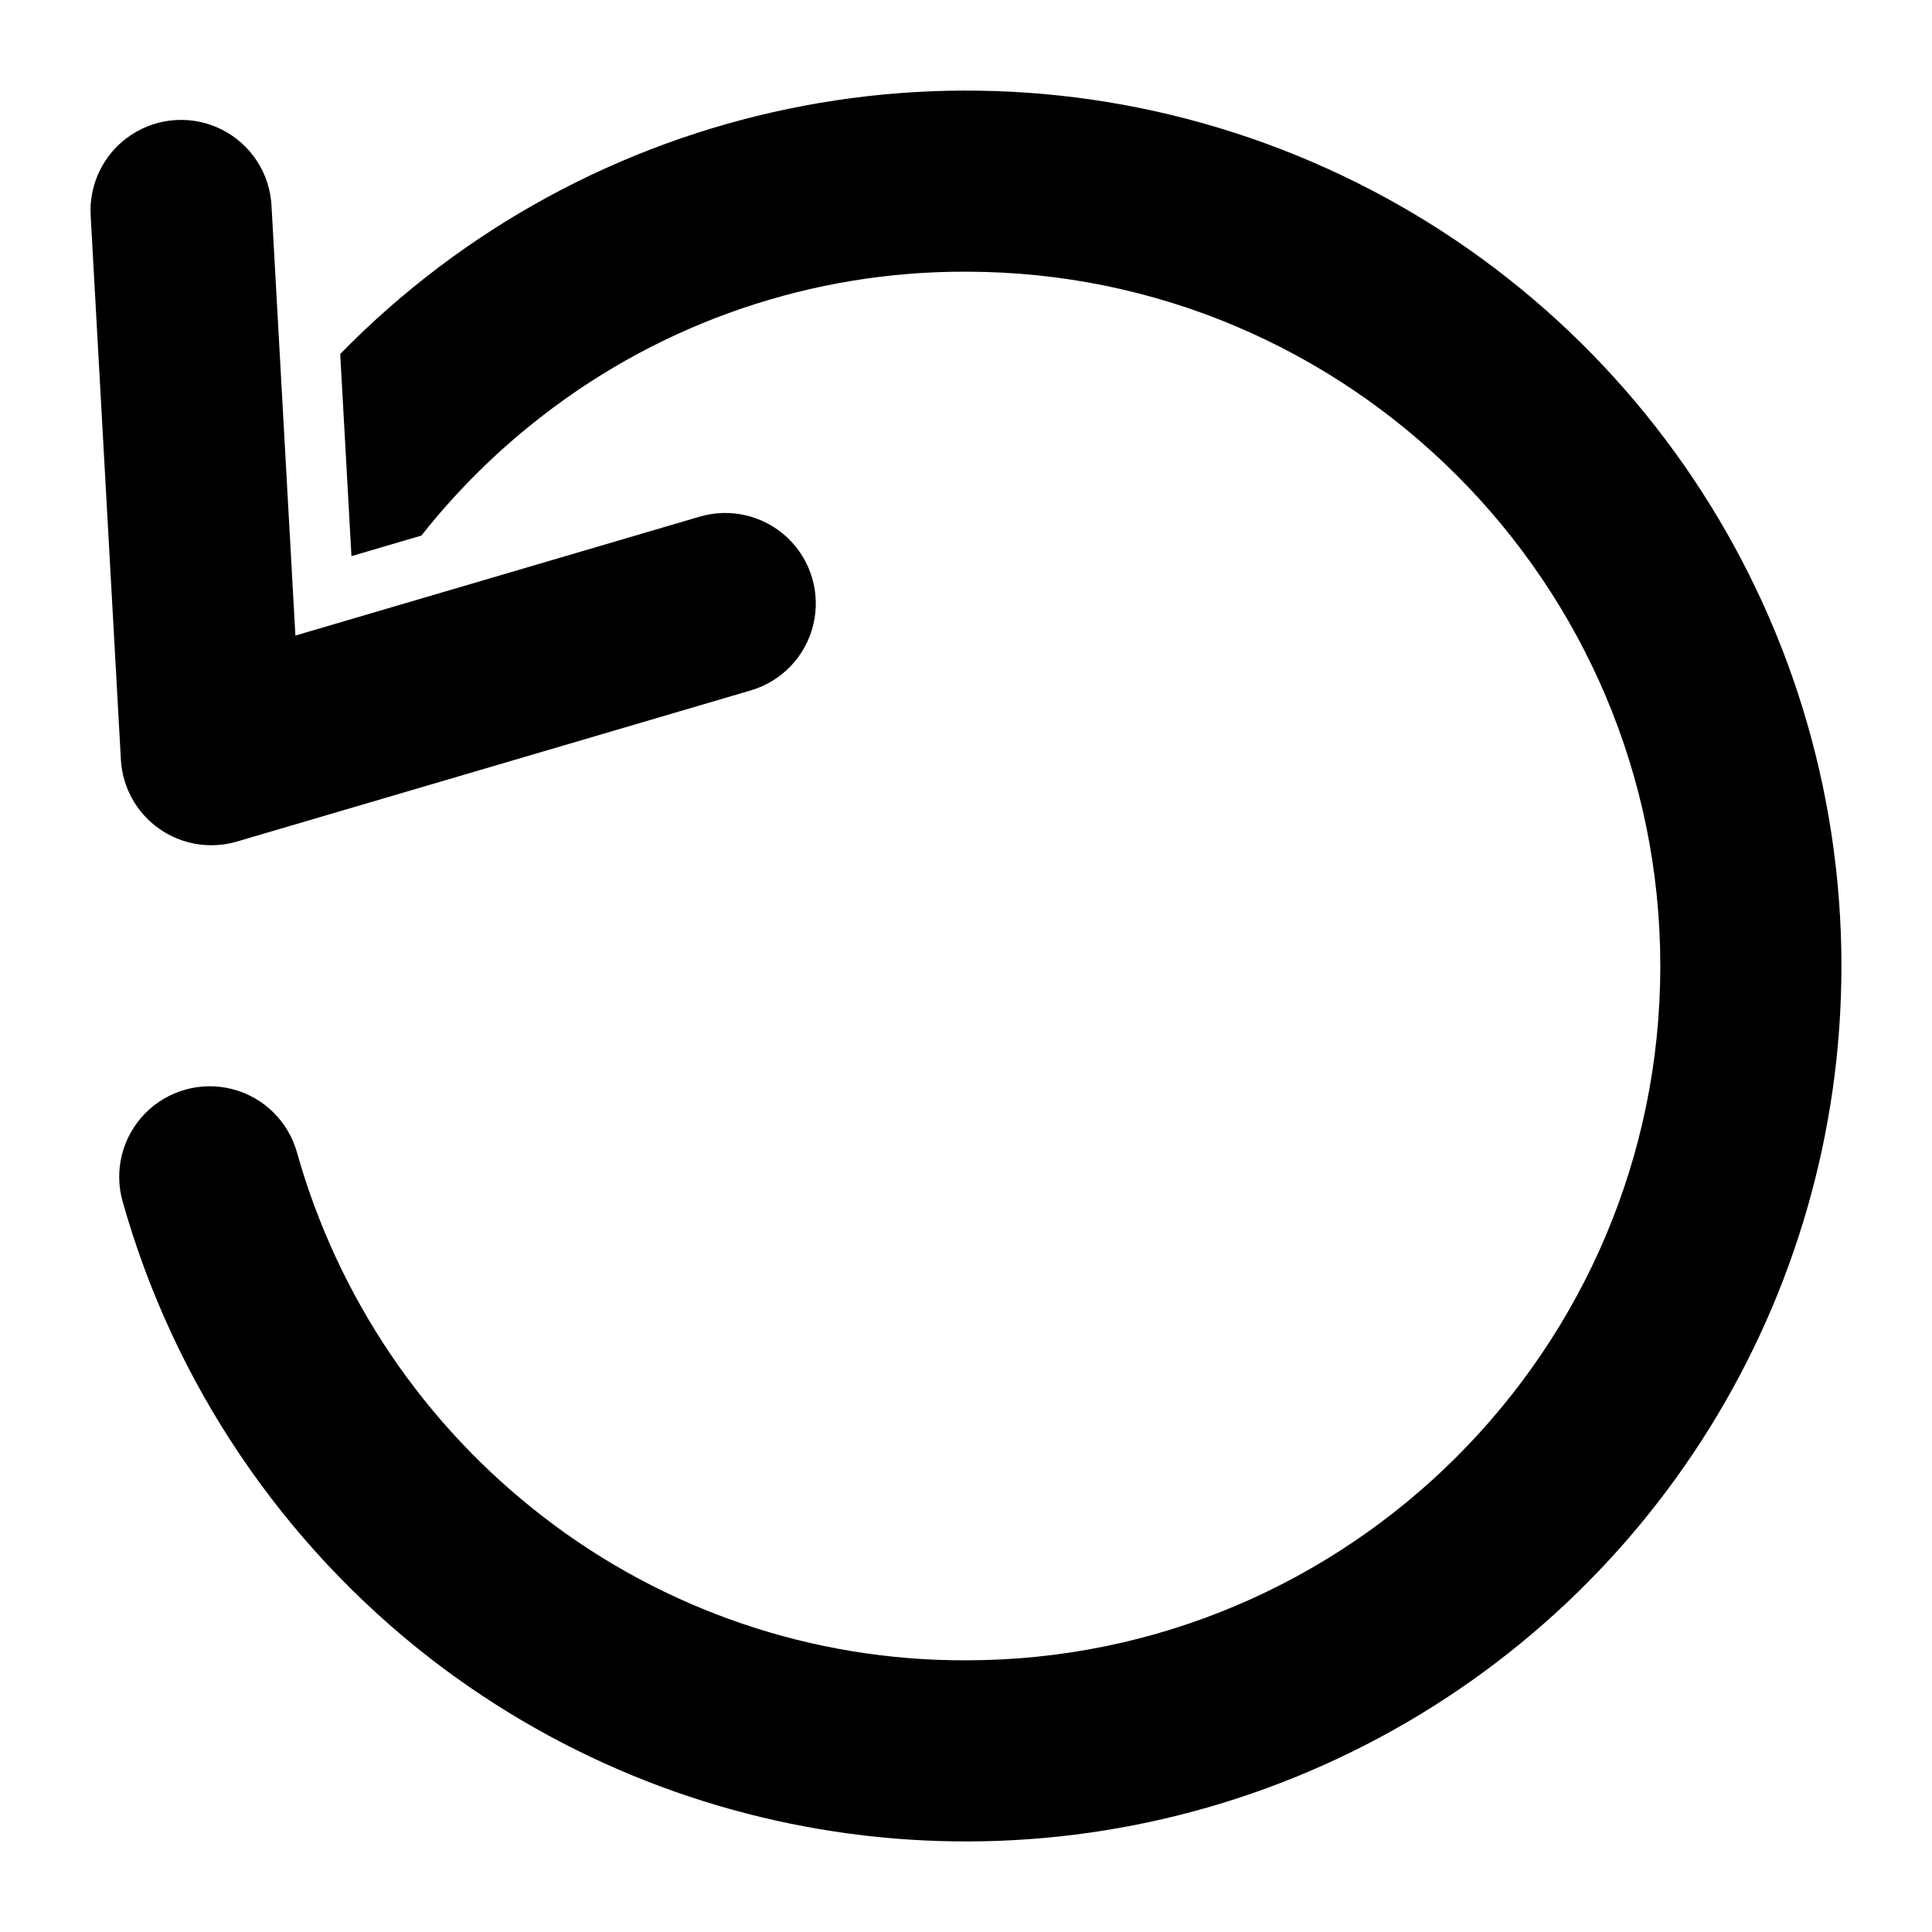
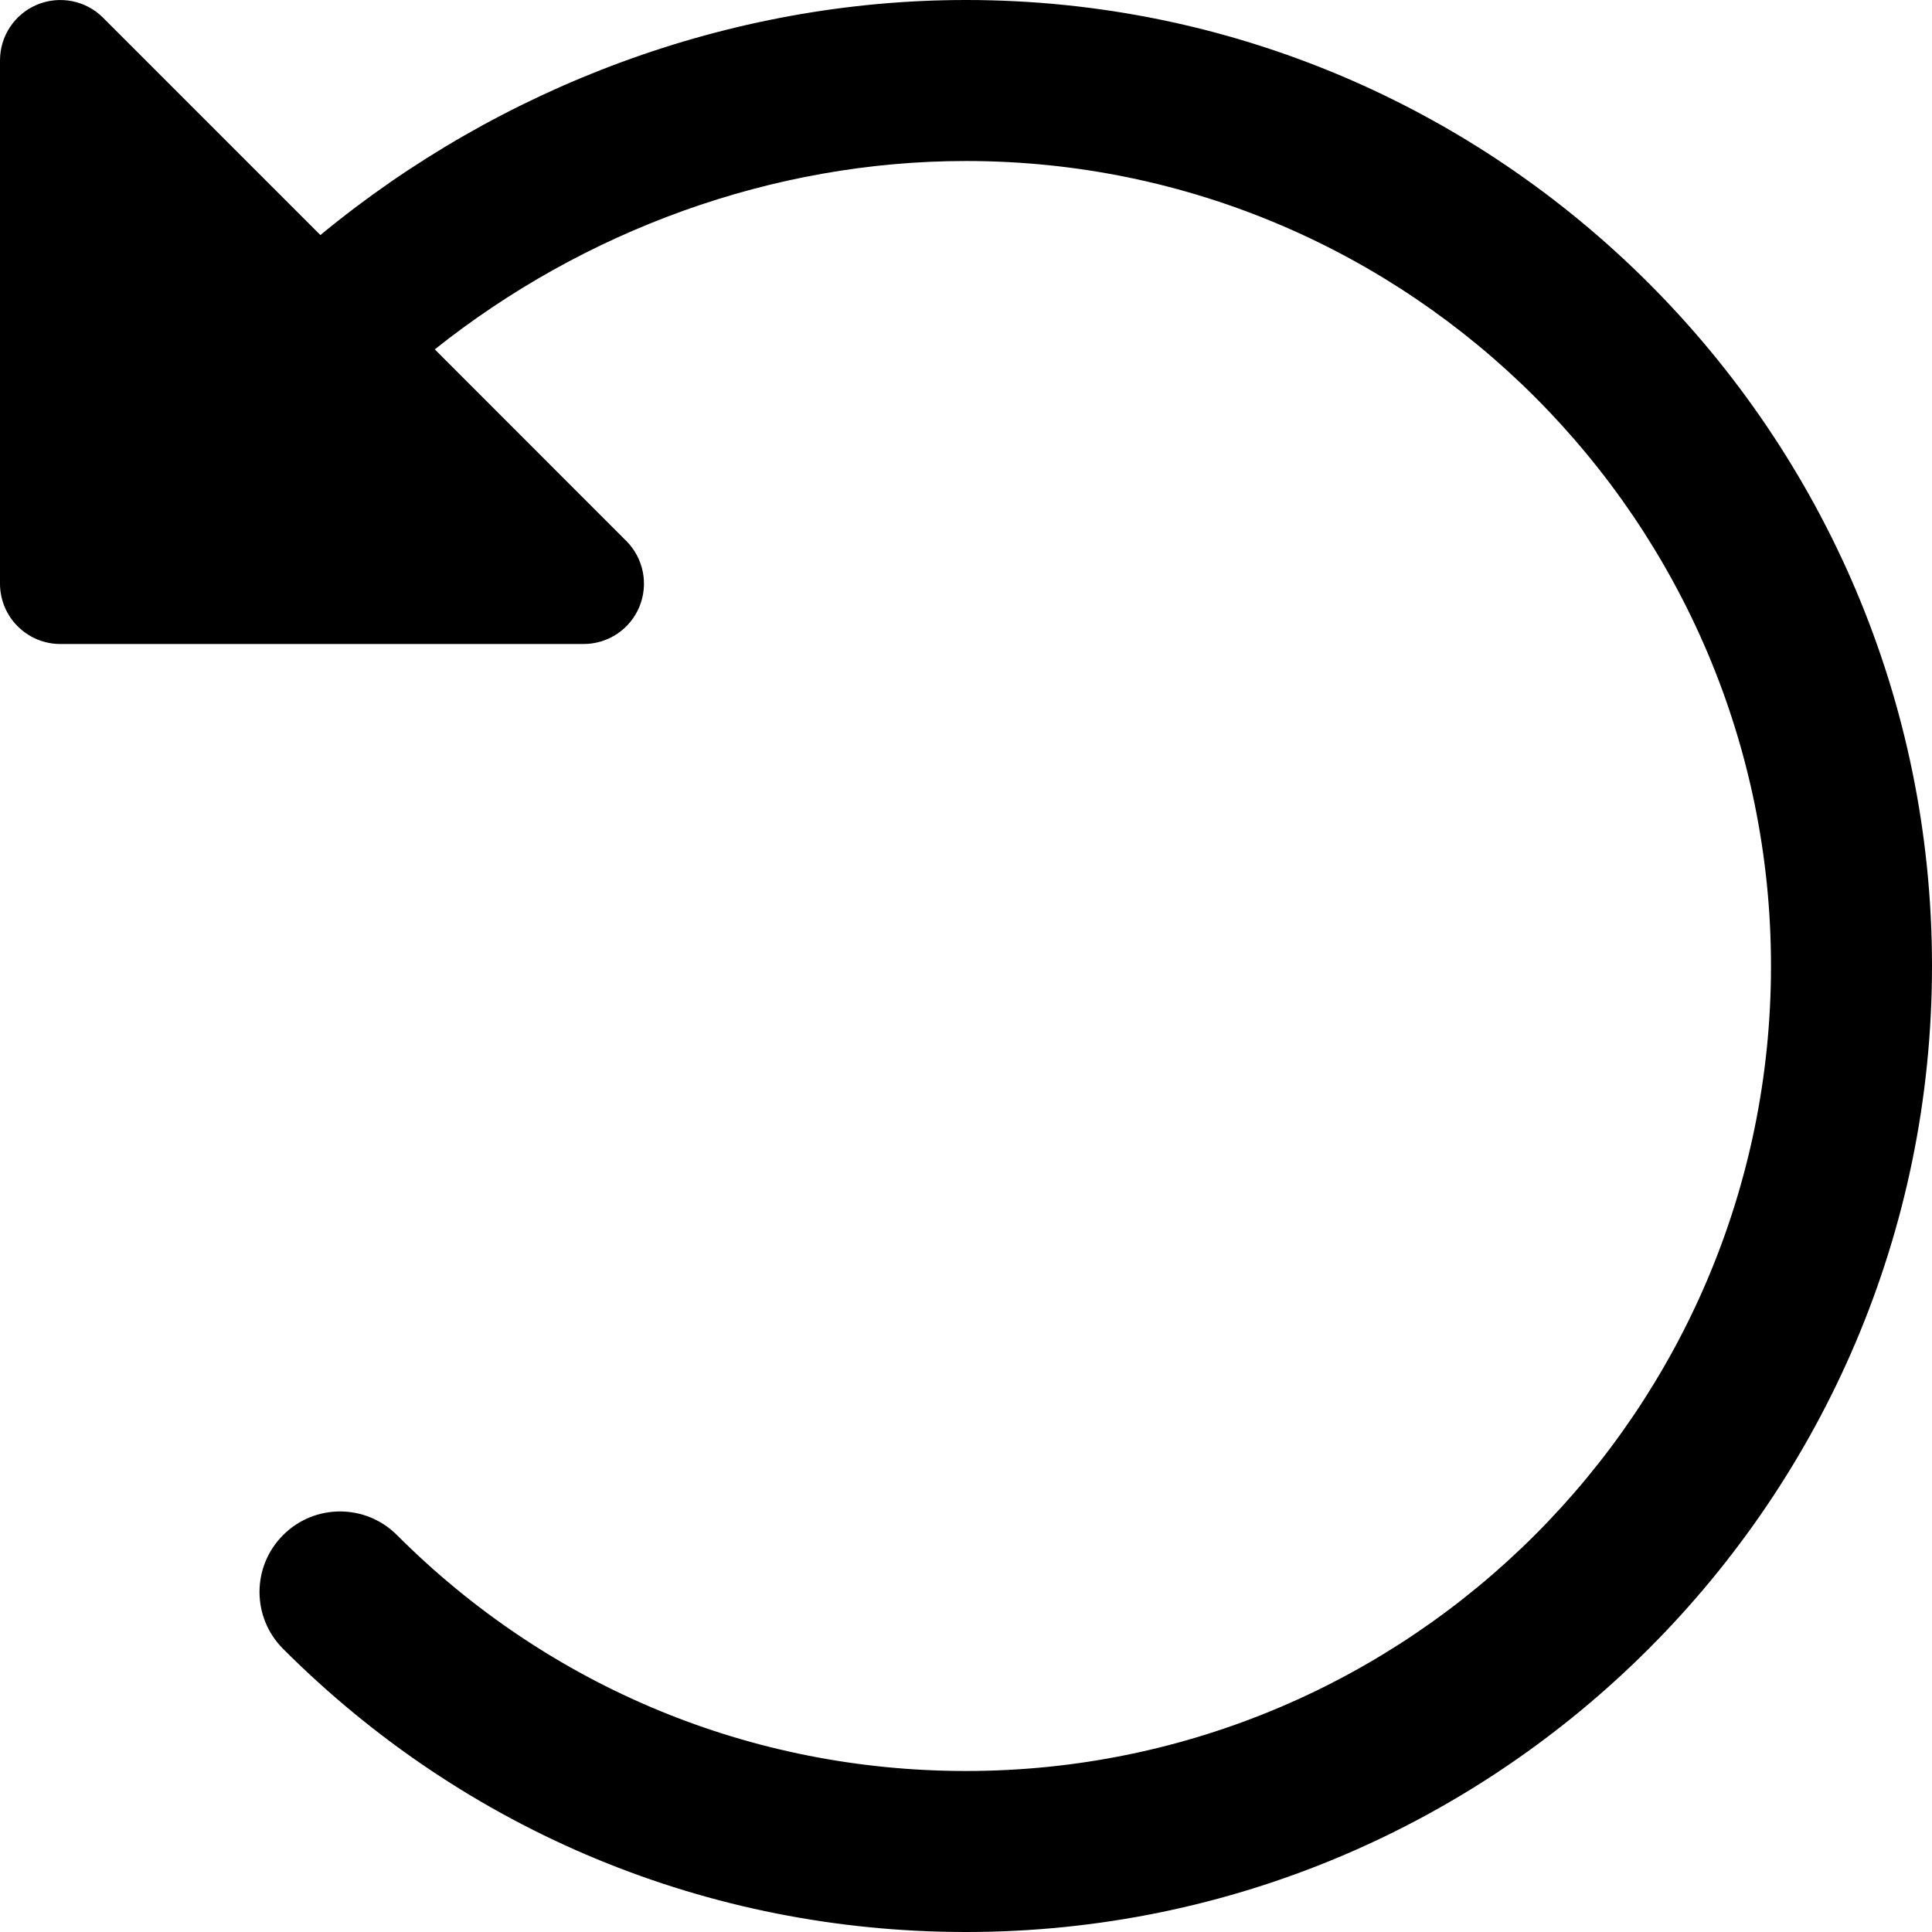
- <svg xmlns="http://www.w3.org/2000/svg" id="Solid" viewBox="0 0 512 512" width="512" height="512">
-   <path d="M488,256A232.014,232.014,0,0,1,114.533,439.892,233.557,233.557,0,0,1,32.508,318.447a24,24,0,1,1,46.235-12.894,185.25,185.25,0,0,0,65.083,96.312A182.236,182.236,0,0,0,256,440c101.458,0,184-82.542,184-184S357.458,72,256,72a182.241,182.241,0,0,0-112.175,38.135,184.6,184.6,0,0,0-32.139,31.792l-18.549,5.456L90.161,93.807A231.977,231.977,0,0,1,488,256ZM62.771,223.024l136-40a24,24,0,1,0-13.543-46.048L78.282,168.43,71.962,54.669a24,24,0,1,0-47.924,2.662l8,144a24,24,0,0,0,30.734,21.693Z" />
+ <svg xmlns="http://www.w3.org/2000/svg" height="32px" viewBox="0 0 512 512" width="32px" version="1.1" id="svg2087">
+   <defs id="defs2091" />
+   <path d="M 9.879,1.215 C 15.852,-1.238 22.742,0.105 27.309,4.691 L 84.906,62.293 C 132.395,23.082 193.324,0 256,0 397.164,0 512,114.836 512,256 512,397.164 397.164,512 256,512 187.668,512 123.391,485.355 75.031,436.969 c -8.344,-8.34 -8.344,-21.82 0,-30.164 8.34,-8.34 21.82,-8.34 30.164,0 C 145.492,447.125 199.062,469.332 256,469.332 373.633,469.332 469.332,373.633 469.332,256 469.332,138.367 373.633,42.668 256,42.668 c -51.414,0 -101.332,18.496 -140.777,49.918 l 50.75,50.773 c 4.586,4.586 5.93,11.457 3.477,17.43 -2.473,5.973 -8.297,9.879 -14.781,9.879 H 16 c -8.832,0 -16,-7.168 -16,-16 V 16 C 0,9.516 3.902,3.691 9.879,1.215 Z m 0,0" id="path2085" />
</svg>
